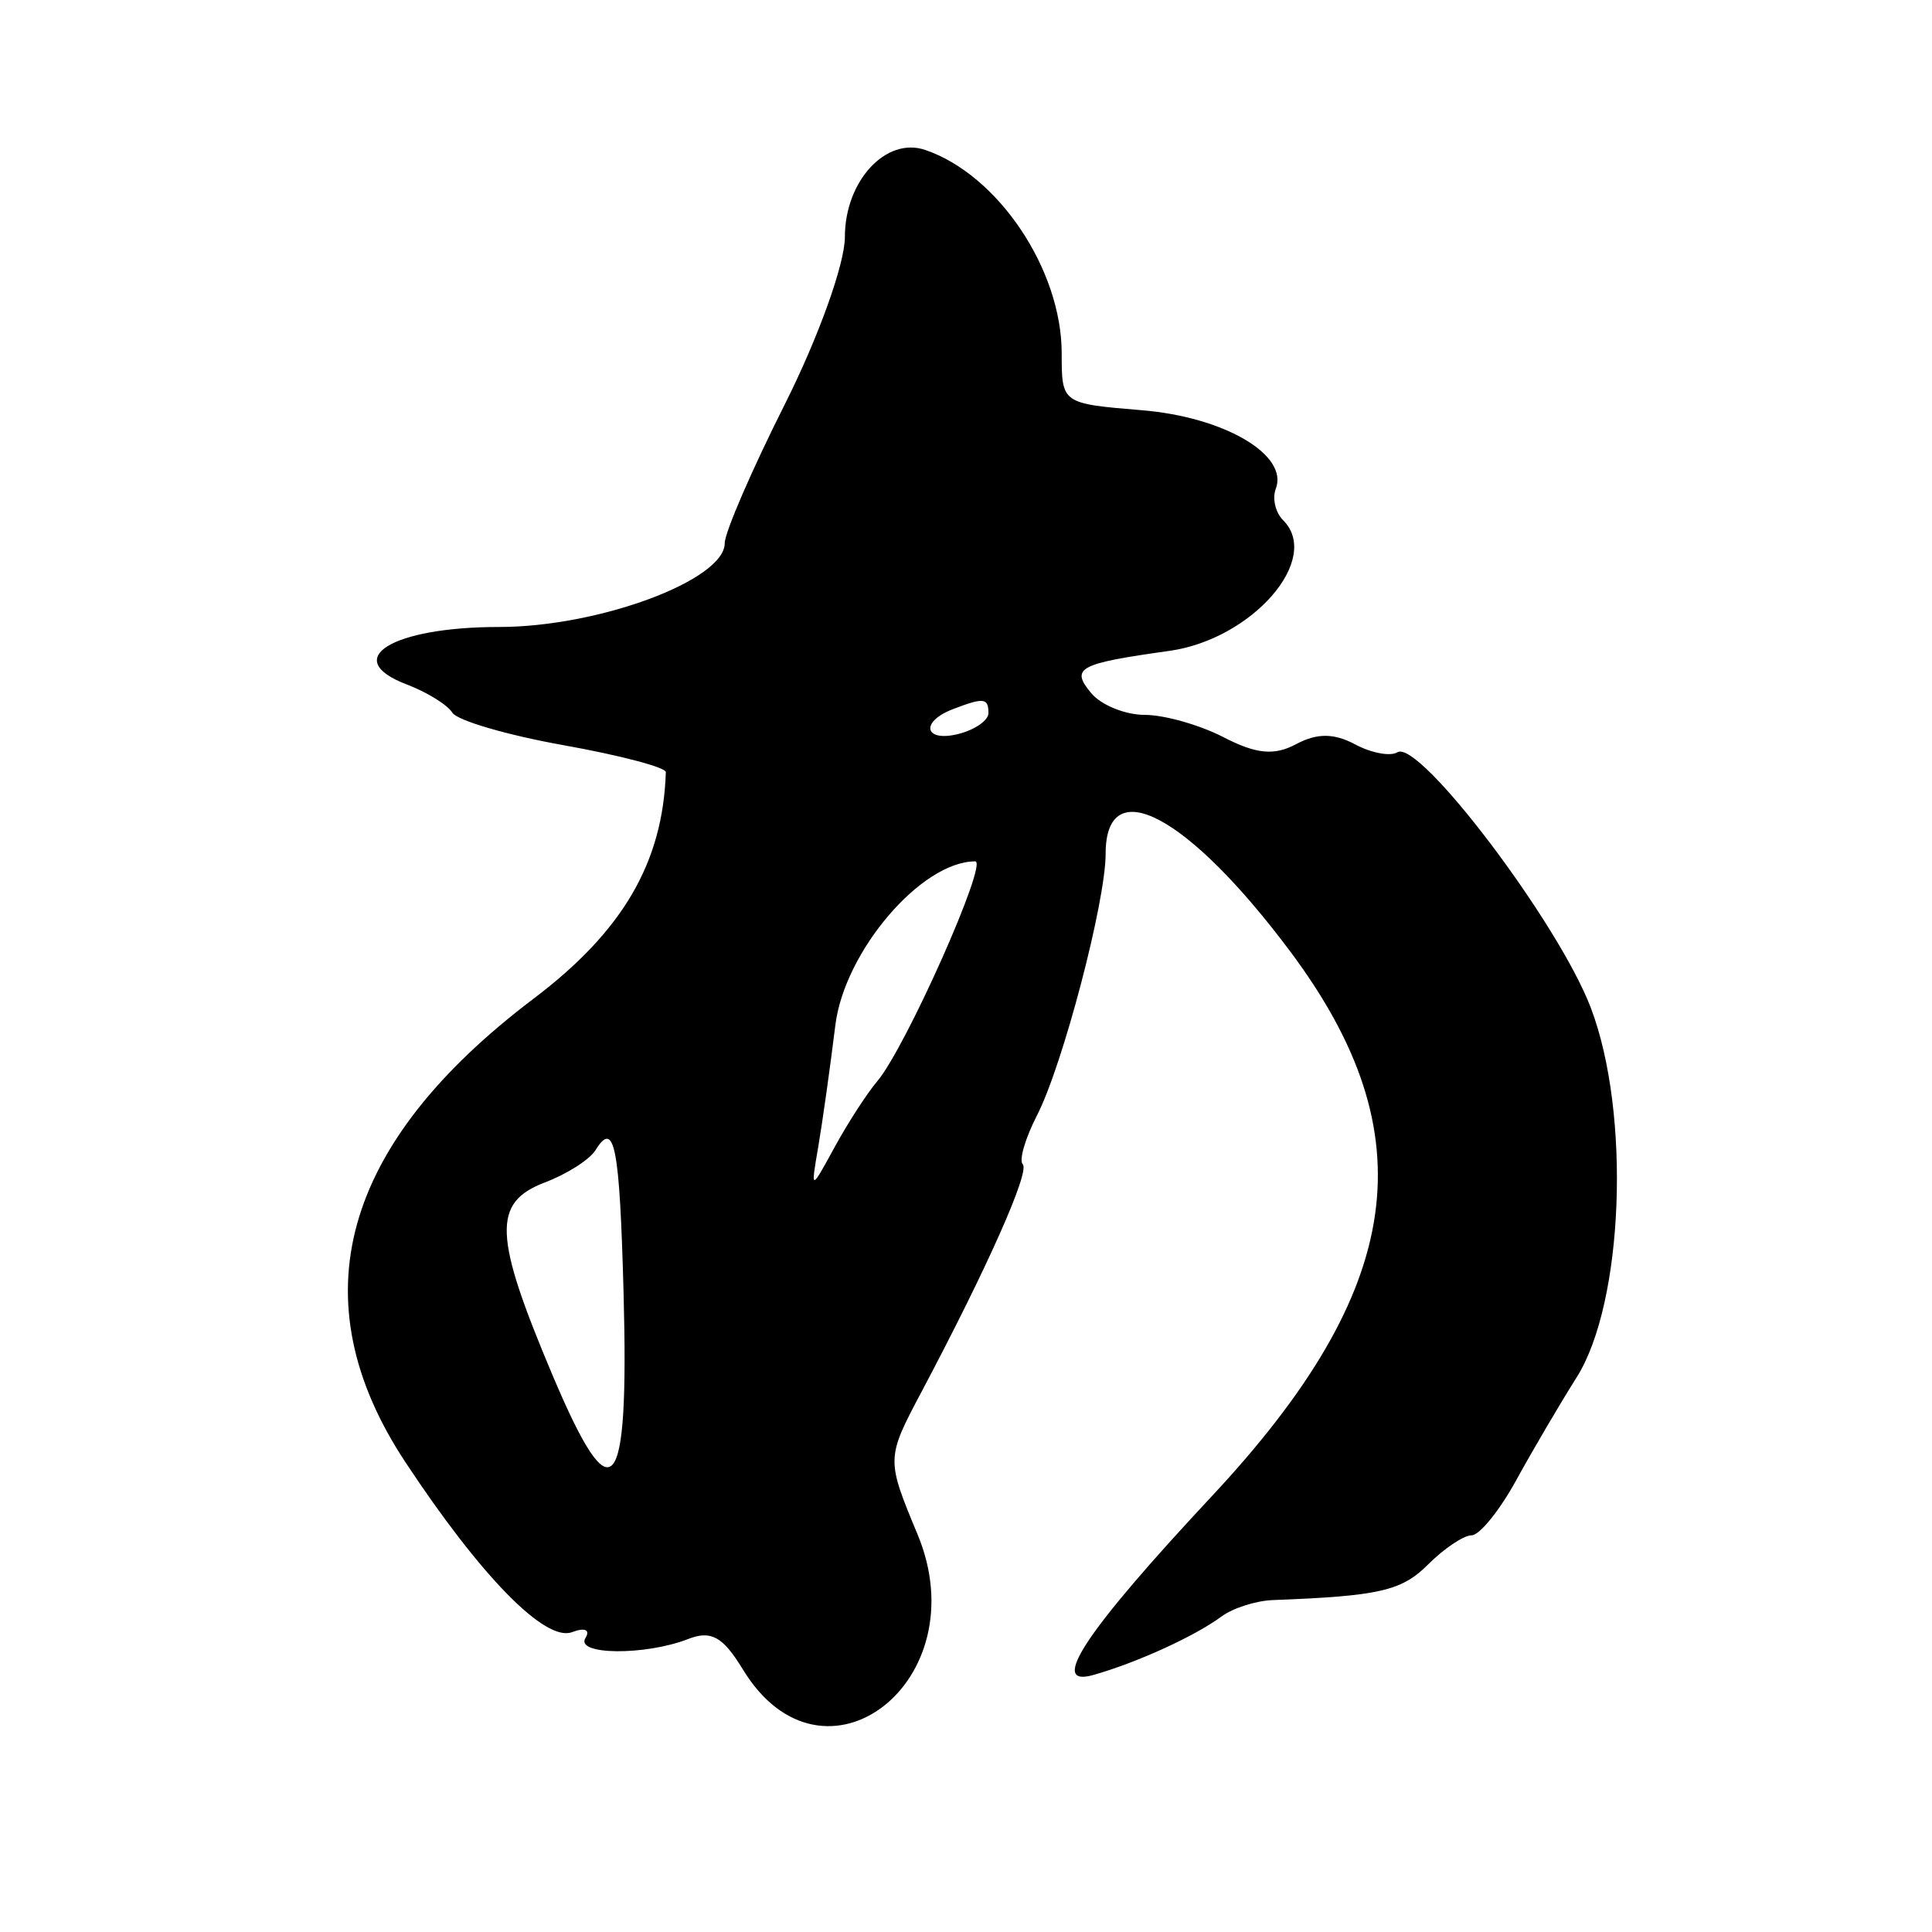
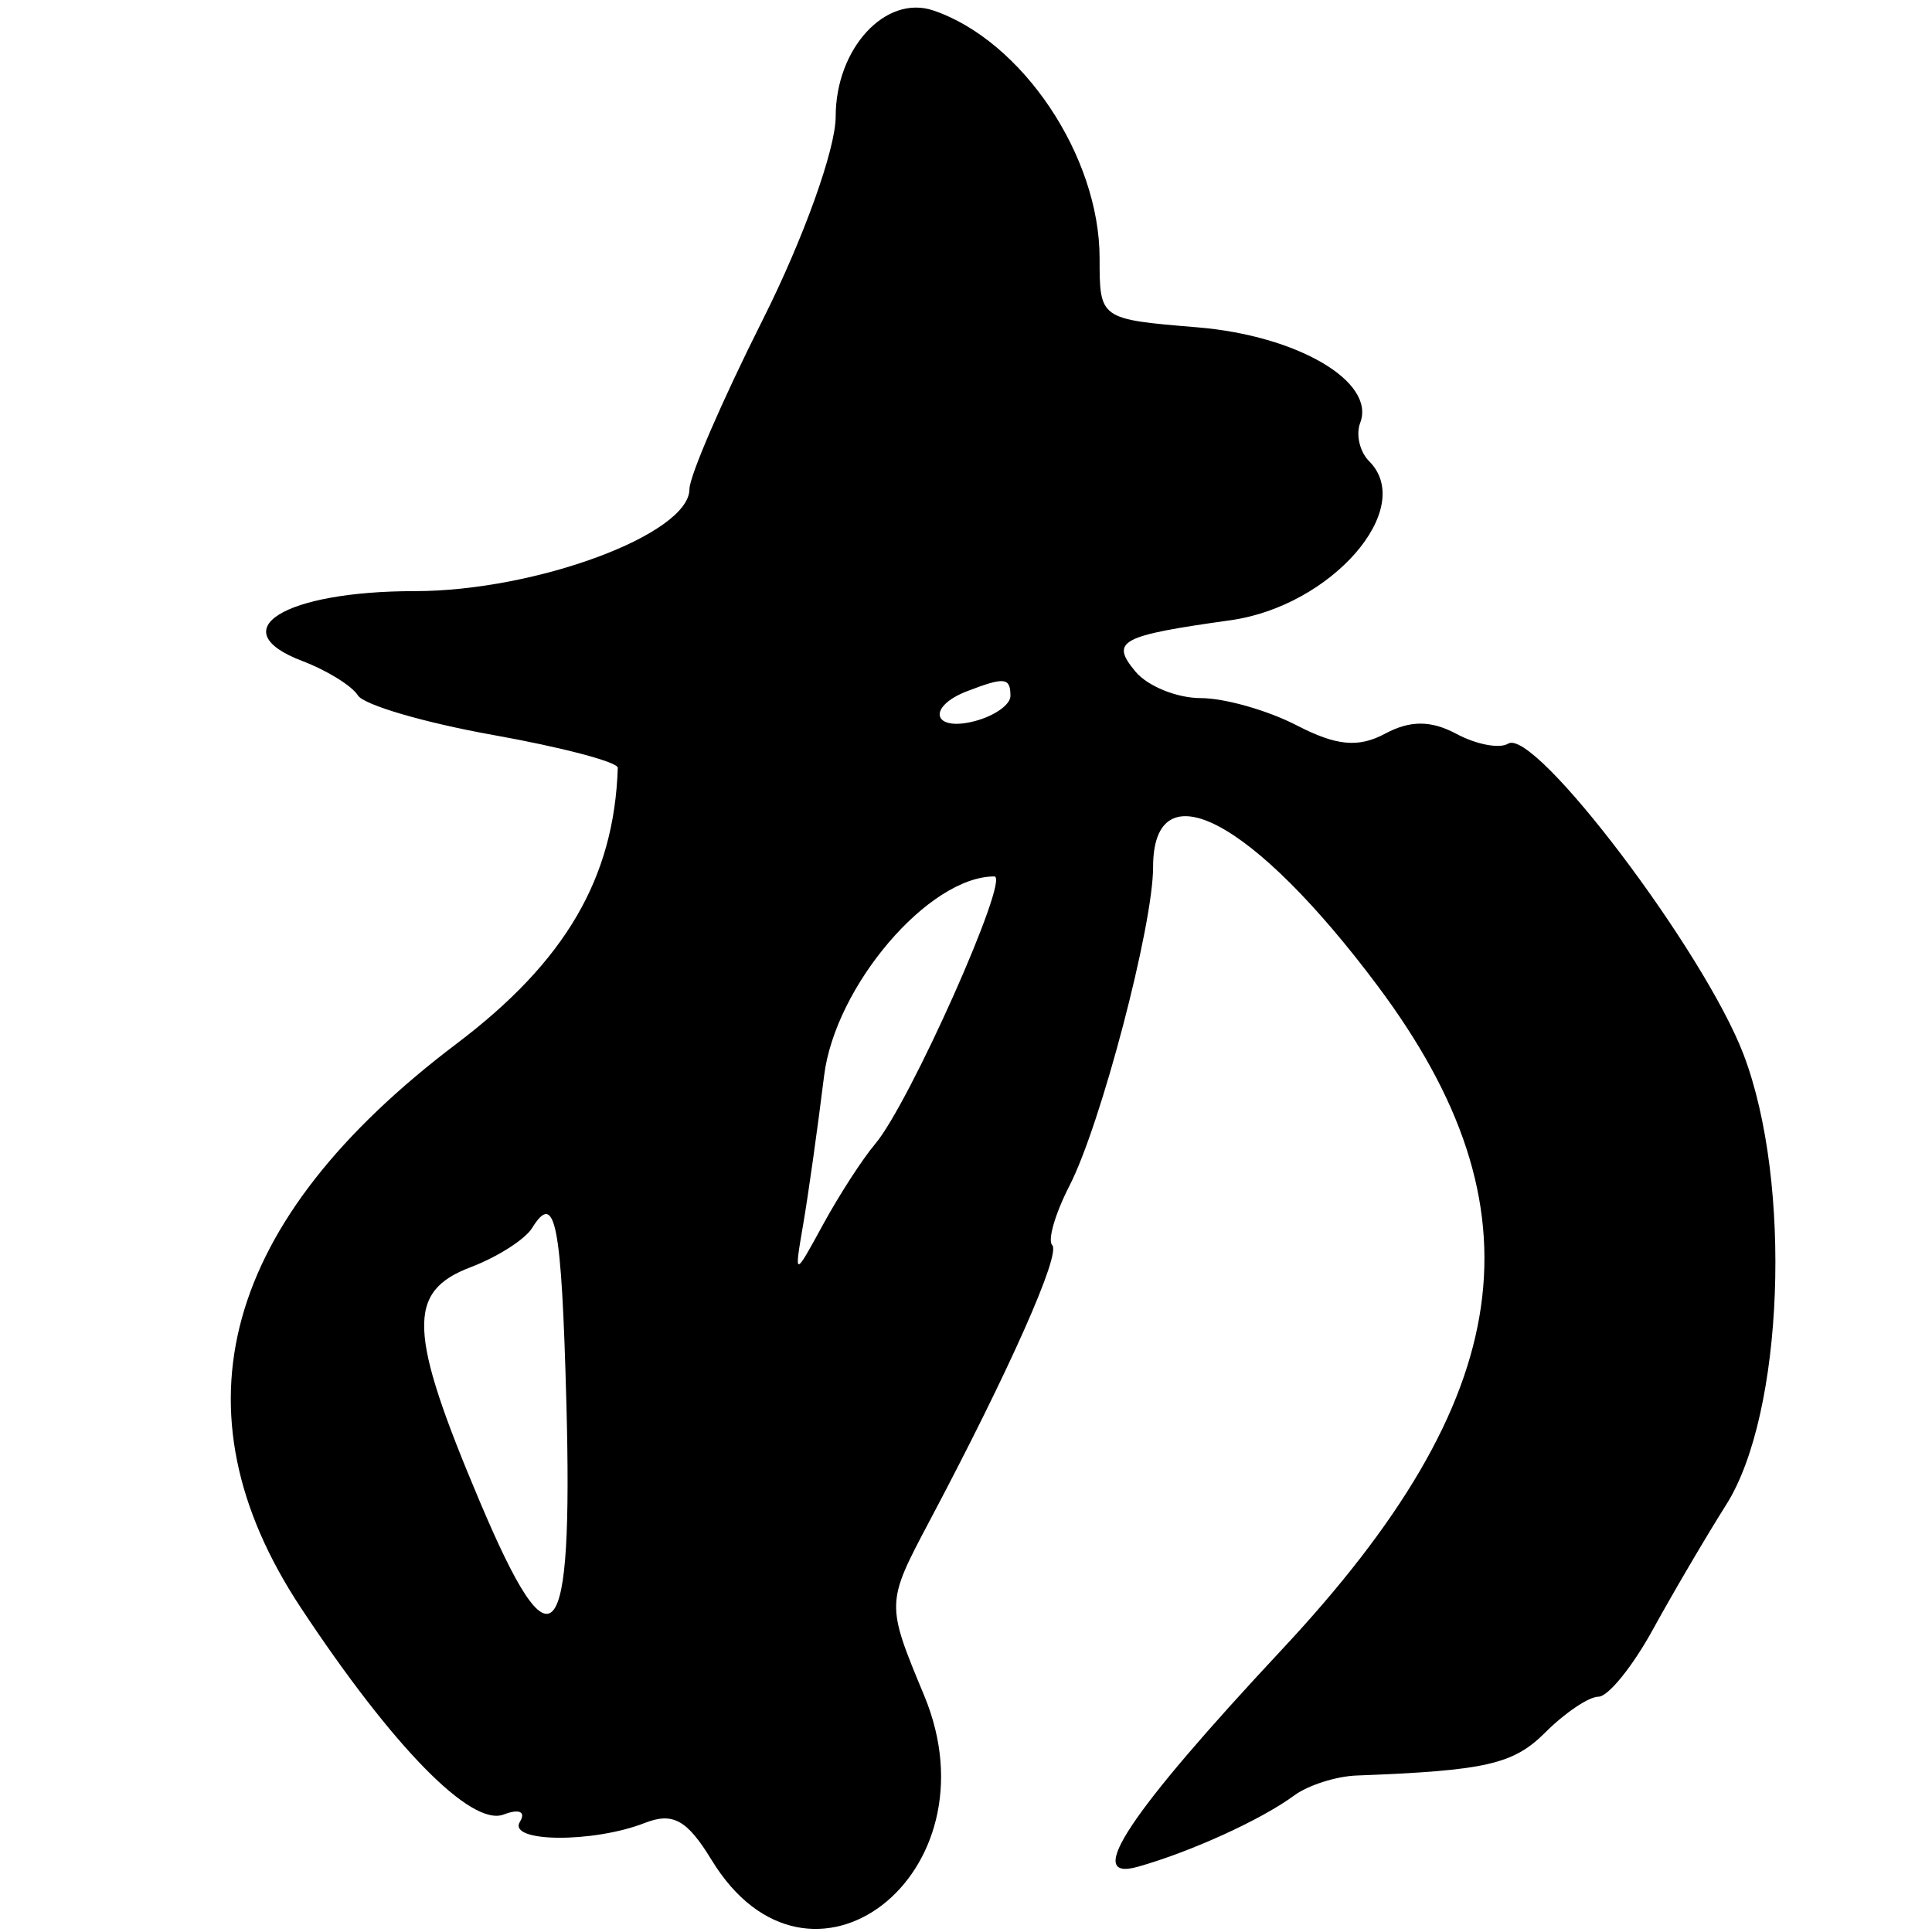
<svg xmlns="http://www.w3.org/2000/svg" width="800" height="800" viewBox="0 0 211.667 211.667" version="1.1" id="svg5" xml:space="preserve">
  <defs id="defs2" />
  <g id="layer1">
-     <path style="fill:#000000;stroke-width:1.605" d="m 81.383,182.893 c -2.186,-3.593 -3.476,-4.307 -5.996,-3.323 -4.696,1.834 -12.402,1.761 -11.247,-0.107 0.558,-0.903 -0.072,-1.183 -1.461,-0.65 -2.922,1.122 -9.975,-6.069 -18.271,-18.63 -11.75,-17.79 -7.038,-34.824 14.042,-50.762 9.786,-7.399 14.175,-14.913 14.499,-24.823 0.017,-0.521 -5.023,-1.85 -11.2,-2.954 -6.177,-1.104 -11.664,-2.709 -12.194,-3.566 -0.53,-0.858 -2.778,-2.249 -4.995,-3.092 -7.31,-2.779 -1.661,-6.295 10.115,-6.295 10.918,0 24.726,-5.129 24.726,-9.184 0,-1.168 2.961,-8.014 6.581,-15.213 3.681,-7.321 6.581,-15.394 6.581,-18.32 0,-6.132 4.491,-11.01 8.793,-9.55 7.989,2.711 14.962,13.101 14.962,22.293 0,5.499 0,5.499 8.803,6.229 9.015,0.748 16.076,4.892 14.653,8.6 -0.403,1.052 -0.043,2.605 0.806,3.451 4.261,4.261 -3.397,13.045 -12.482,14.315 -9.956,1.392 -10.838,1.869 -8.554,4.62 1.09,1.314 3.736,2.389 5.878,2.389 2.143,0 6.034,1.105 8.646,2.456 3.568,1.845 5.546,2.031 7.946,0.746 2.268,-1.214 4.137,-1.207 6.439,0.024 1.784,0.955 3.872,1.347 4.641,0.872 2.388,-1.476 17.666,18.708 21.197,28.003 4.395,11.567 3.6,32.313 -1.552,40.472 -1.831,2.901 -4.817,7.983 -6.634,11.293 -1.818,3.311 -4.013,6.019 -4.878,6.019 -0.865,0 -3.017,1.445 -4.783,3.21 -2.883,2.883 -5.344,3.446 -16.999,3.886 -1.845,0.07 -4.373,0.879 -5.618,1.798 -2.939,2.171 -9.299,5.071 -14.067,6.415 -4.93,1.389 -0.845,-4.765 13.002,-19.589 21.192,-22.688 23.624,-39.578 8.594,-59.687 -11.202,-14.988 -20.224,-19.764 -20.224,-10.706 0,5.269 -4.697,23.173 -7.524,28.675 -1.289,2.51 -1.99,4.918 -1.556,5.351 0.799,0.799 -3.869,11.298 -11.031,24.812 -3.942,7.439 -3.942,7.439 -0.491,15.743 6.684,16.084 -10.352,29.231 -19.148,14.777 z M 68.32,141.743 c -0.435,-16.241 -0.996,-19.104 -3.085,-15.724 -0.632,1.023 -3.121,2.609 -5.531,3.525 -5.785,2.199 -5.642,5.802 0.835,21.129 6.576,15.56 8.38,13.489 7.781,-8.93 z m 27.796,-23.291 c 3.088,-3.636 12.196,-24.081 10.728,-24.081 -5.907,0 -14.327,9.86 -15.324,17.948 -0.579,4.695 -1.425,10.704 -1.879,13.352 -0.826,4.815 -0.826,4.815 1.801,0.004 1.445,-2.646 3.548,-5.897 4.674,-7.223 z M 108.292,78.133 c 0,-1.678 -0.512,-1.737 -3.882,-0.443 -3.686,1.414 -3.119,3.692 0.671,2.701 1.766,-0.462 3.21,-1.478 3.21,-2.257 z" id="path323" />
+     <path style="fill:#000000;stroke-width:1.954" d="m 77.95,203.761 c -2.661,-4.373 -4.23,-5.243 -7.297,-4.045 -5.716,2.232 -15.094,2.143 -13.689,-0.131 0.679,-1.099 -0.087,-1.44 -1.779,-0.791 C 51.627,200.16 43.044,191.408 32.946,176.12 18.645,154.467 24.38,133.735 50.037,114.336 61.948,105.331 67.29,96.185 67.684,84.123 67.705,83.49 61.571,81.872 54.053,80.528 46.535,79.185 39.856,77.231 39.211,76.188 38.566,75.144 35.83,73.45 33.131,72.424 24.234,69.042 31.109,64.763 45.442,64.763 c 13.288,0 30.094,-6.242 30.094,-11.178 0,-1.421 3.604,-9.753 8.01,-18.515 4.48,-8.91 8.01,-18.737 8.01,-22.298 0,-7.464 5.466,-13.401 10.703,-11.624 9.723,3.3 18.211,15.946 18.211,27.133 0,6.693 0,6.693 10.715,7.581 10.972,0.91 19.566,5.954 17.835,10.467 -0.491,1.28 -0.052,3.17 0.981,4.201 5.186,5.186 -4.135,15.877 -15.192,17.423 -12.117,1.694 -13.191,2.274 -10.412,5.623 1.327,1.599 4.547,2.907 7.155,2.907 2.608,0 7.344,1.345 10.523,2.99 4.342,2.245 6.75,2.472 9.671,0.908 2.761,-1.478 5.035,-1.469 7.837,0.03 2.171,1.162 4.713,1.64 5.649,1.061 2.906,-1.796 21.502,22.77 25.8,34.083 5.349,14.079 4.381,39.328 -1.888,49.26 -2.229,3.53 -5.862,9.716 -8.075,13.745 -2.212,4.029 -4.884,7.326 -5.937,7.326 -1.053,0 -3.672,1.758 -5.821,3.907 -3.509,3.509 -6.504,4.194 -20.689,4.73 -2.246,0.085 -5.323,1.07 -6.838,2.189 -3.577,2.642 -11.318,6.172 -17.122,7.807 -6,1.691 -1.028,-5.8 15.825,-23.843 25.793,-27.614 28.753,-48.171 10.46,-72.646 -13.634,-18.242 -24.616,-24.055 -24.616,-13.031 0,6.413 -5.717,28.204 -9.157,34.901 -1.569,3.055 -2.421,5.985 -1.894,6.512 0.973,0.973 -4.709,13.752 -13.426,30.199 -4.798,9.054 -4.798,9.054 -0.598,19.162 8.135,19.576 -12.6,35.577 -23.306,17.985 z M 62.051,153.678 c -0.529,-19.767 -1.213,-23.252 -3.755,-19.138 -0.769,1.245 -3.798,3.176 -6.731,4.291 -7.041,2.677 -6.867,7.062 1.017,25.716 8.004,18.938 10.2,16.418 9.47,-10.869 z m 33.831,-28.348 c 3.758,-4.426 14.844,-29.309 13.057,-29.309 -7.19,0 -17.437,12.001 -18.652,21.845 -0.705,5.715 -1.734,13.028 -2.287,16.251 -1.005,5.861 -1.005,5.861 2.192,0.005 1.758,-3.221 4.319,-7.177 5.689,-8.791 z M 110.702,76.257 c 0,-2.042 -0.623,-2.114 -4.724,-0.54 -4.486,1.721 -3.797,4.494 0.817,3.287 2.149,-0.562 3.907,-1.798 3.907,-2.748 z" id="path323" />
  </g>
</svg>
